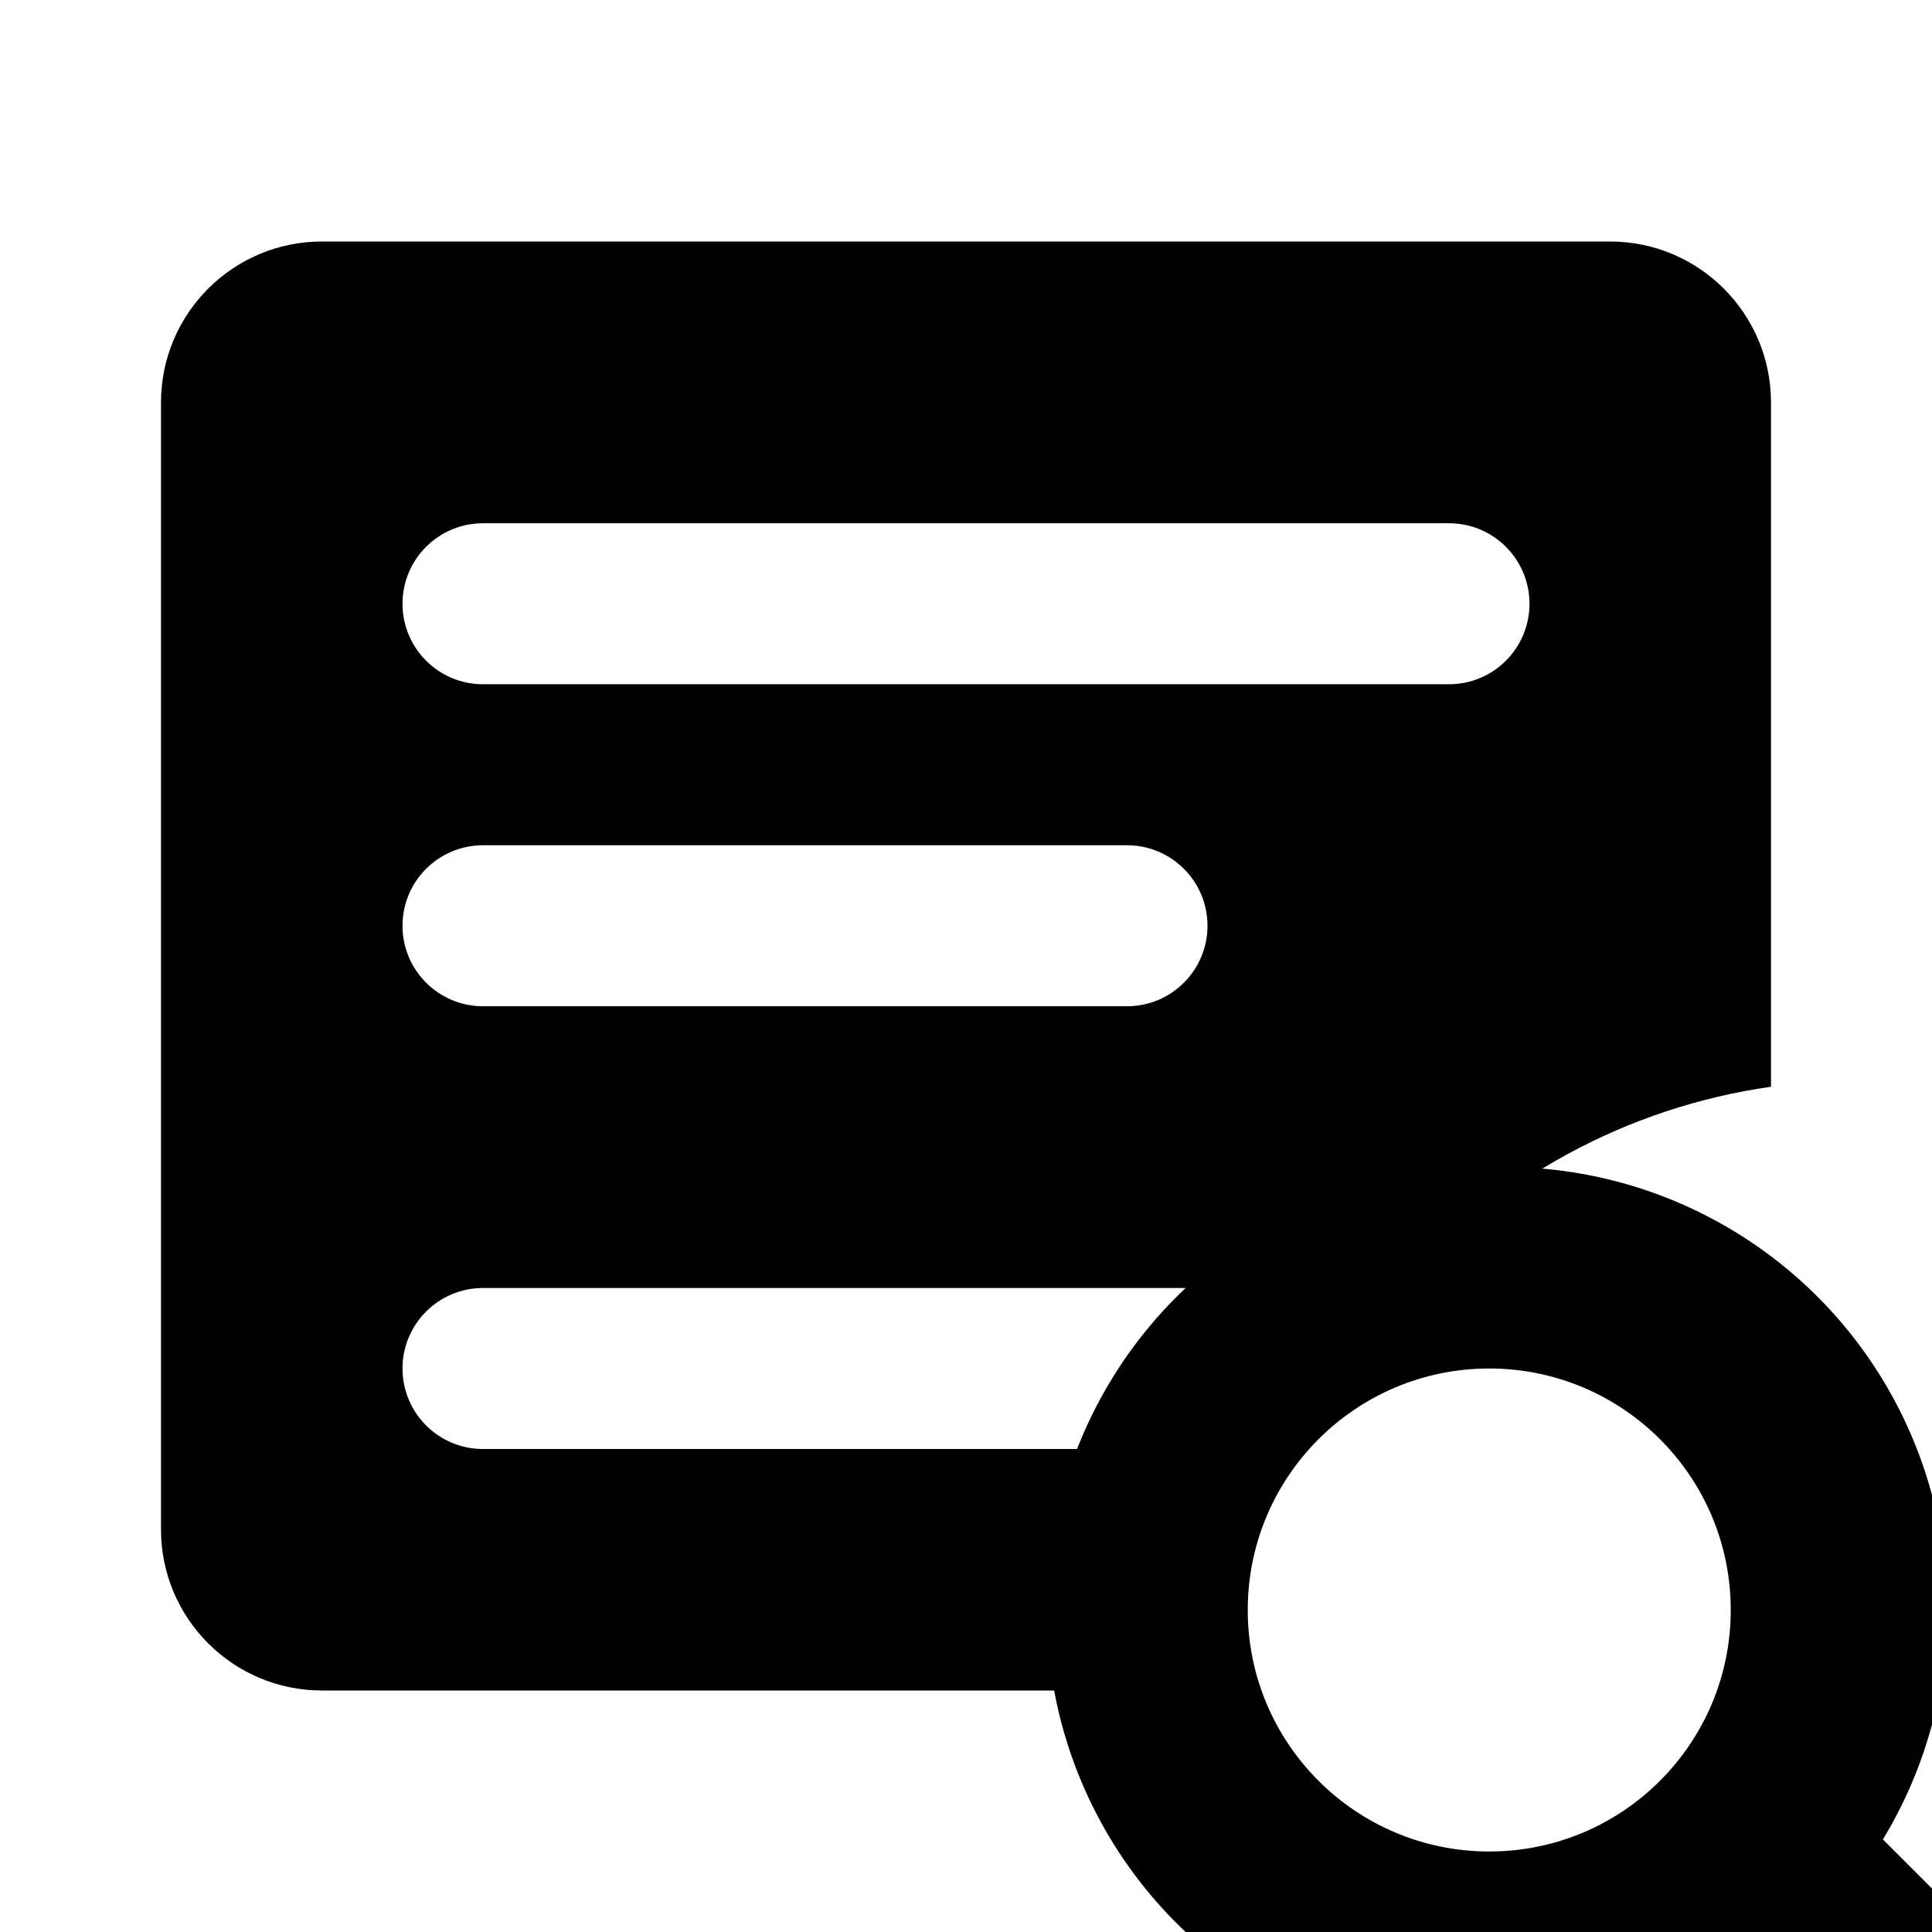
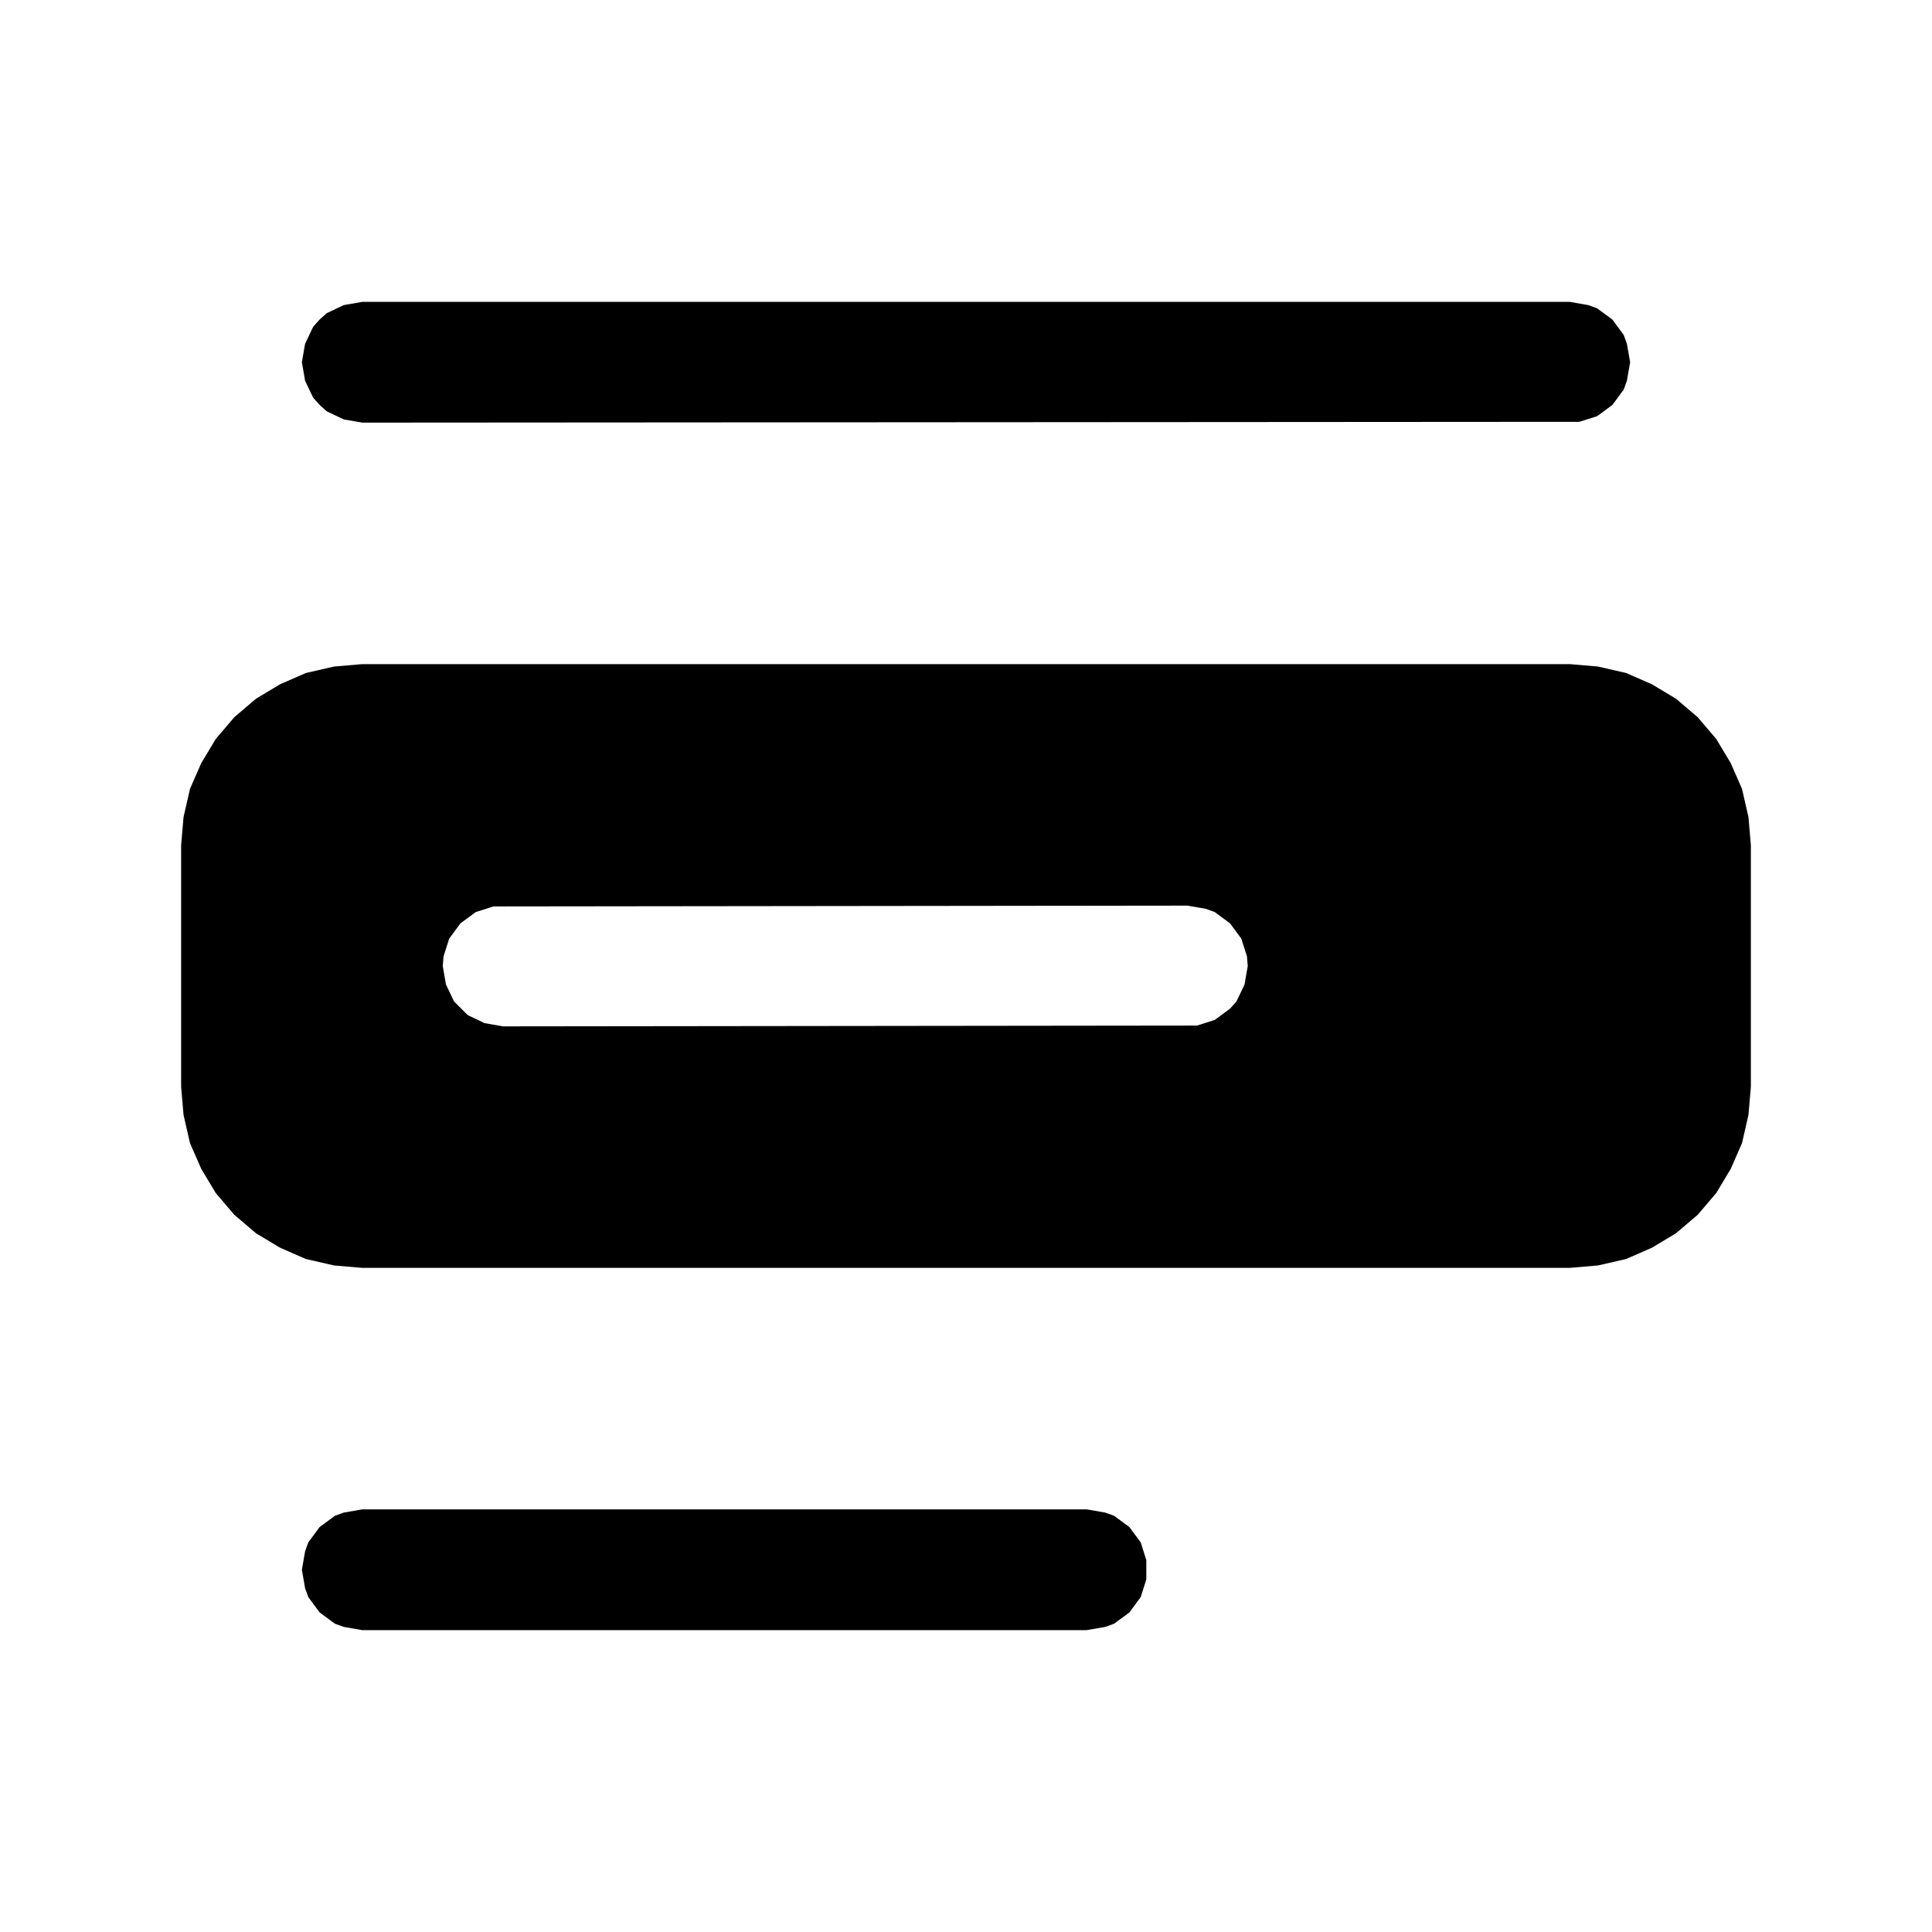
<svg xmlns="http://www.w3.org/2000/svg" viewBox="0 0 24 24" fill="currentColor">
-   <path fill-rule="evenodd" d="M4 3a2 2 0 0 0-2 2v14a2 2 0 0 0 2 2h11.2a7.5 7.5 0 0 1 .8-3H6a1 1 0 0 1 0-2h11.4a7.5 7.5 0 0 1 4.6-2.5V5a2 2 0 0 0-2-2H4Zm2 3.5a1 1 0 0 0 0 2h12a1 1 0 0 0 0-2H6Zm0 4a1 1 0 0 0 0 2h8a1 1 0 0 0 0-2H6Z" />
-   <path fill-rule="evenodd" d="M18.5 14.5a5.5 5.5 0 1 0 3.47 9.77l1.3 1.3a1 1 0 0 0 1.42-1.42l-1.3-1.3a5.5 5.5 0 0 0-4.89-8.35Zm0 2.5a3 3 0 1 1 0 6 3 3 0 0 1 0-6Z" />
+   <path fill-rule="evenodd" d="M19.62 5.24L19.84 5.17L20.03 5.03L20.17 4.84L20.21 4.73L20.25 4.5L20.21 4.27L20.17 4.16L20.03 3.97L19.84 3.83L19.73 3.79L19.5 3.75L4.5 3.75L4.27 3.79L4.06 3.89L3.97 3.97L3.89 4.06L3.79 4.27L3.75 4.5L3.79 4.73L3.89 4.94L3.97 5.03L4.06 5.11L4.27 5.21L4.5 5.25ZM3.8 8.36L3.48 8.5L3.18 8.68L2.91 8.91L2.68 9.18L2.5 9.48L2.36 9.8L2.28 10.15L2.25 10.5L2.25 13.5L2.28 13.85L2.36 14.2L2.5 14.52L2.68 14.82L2.91 15.09L3.18 15.32L3.48 15.5L3.8 15.64L4.15 15.72L4.5 15.75L19.5 15.75L19.85 15.72L20.2 15.64L20.52 15.5L20.82 15.32L21.09 15.09L21.32 14.82L21.5 14.52L21.64 14.2L21.72 13.85L21.75 13.5L21.75 10.5L21.72 10.15L21.64 9.8L21.5 9.48L21.32 9.18L21.09 8.91L20.82 8.68L20.52 8.5L20.2 8.36L19.85 8.28L19.5 8.25L4.5 8.25L4.15 8.28ZM6.02 12.71L5.81 12.61L5.64 12.44L5.54 12.23L5.5 12L5.51 11.88L5.58 11.66L5.72 11.47L5.91 11.33L6.13 11.26L14.75 11.25L14.98 11.29L15.09 11.33L15.28 11.47L15.42 11.66L15.49 11.88L15.5 12L15.46 12.23L15.36 12.44L15.28 12.53L15.09 12.67L14.87 12.74L6.25 12.75ZM13.73 20.21L13.84 20.17L14.03 20.03L14.17 19.84L14.24 19.62L14.24 19.38L14.17 19.16L14.03 18.97L13.84 18.83L13.73 18.79L13.5 18.75L4.5 18.75L4.27 18.79L4.16 18.83L3.97 18.97L3.83 19.16L3.79 19.27L3.75 19.5L3.79 19.73L3.83 19.84L3.97 20.03L4.16 20.17L4.27 20.21L4.5 20.25L13.5 20.25Z" />
</svg>
